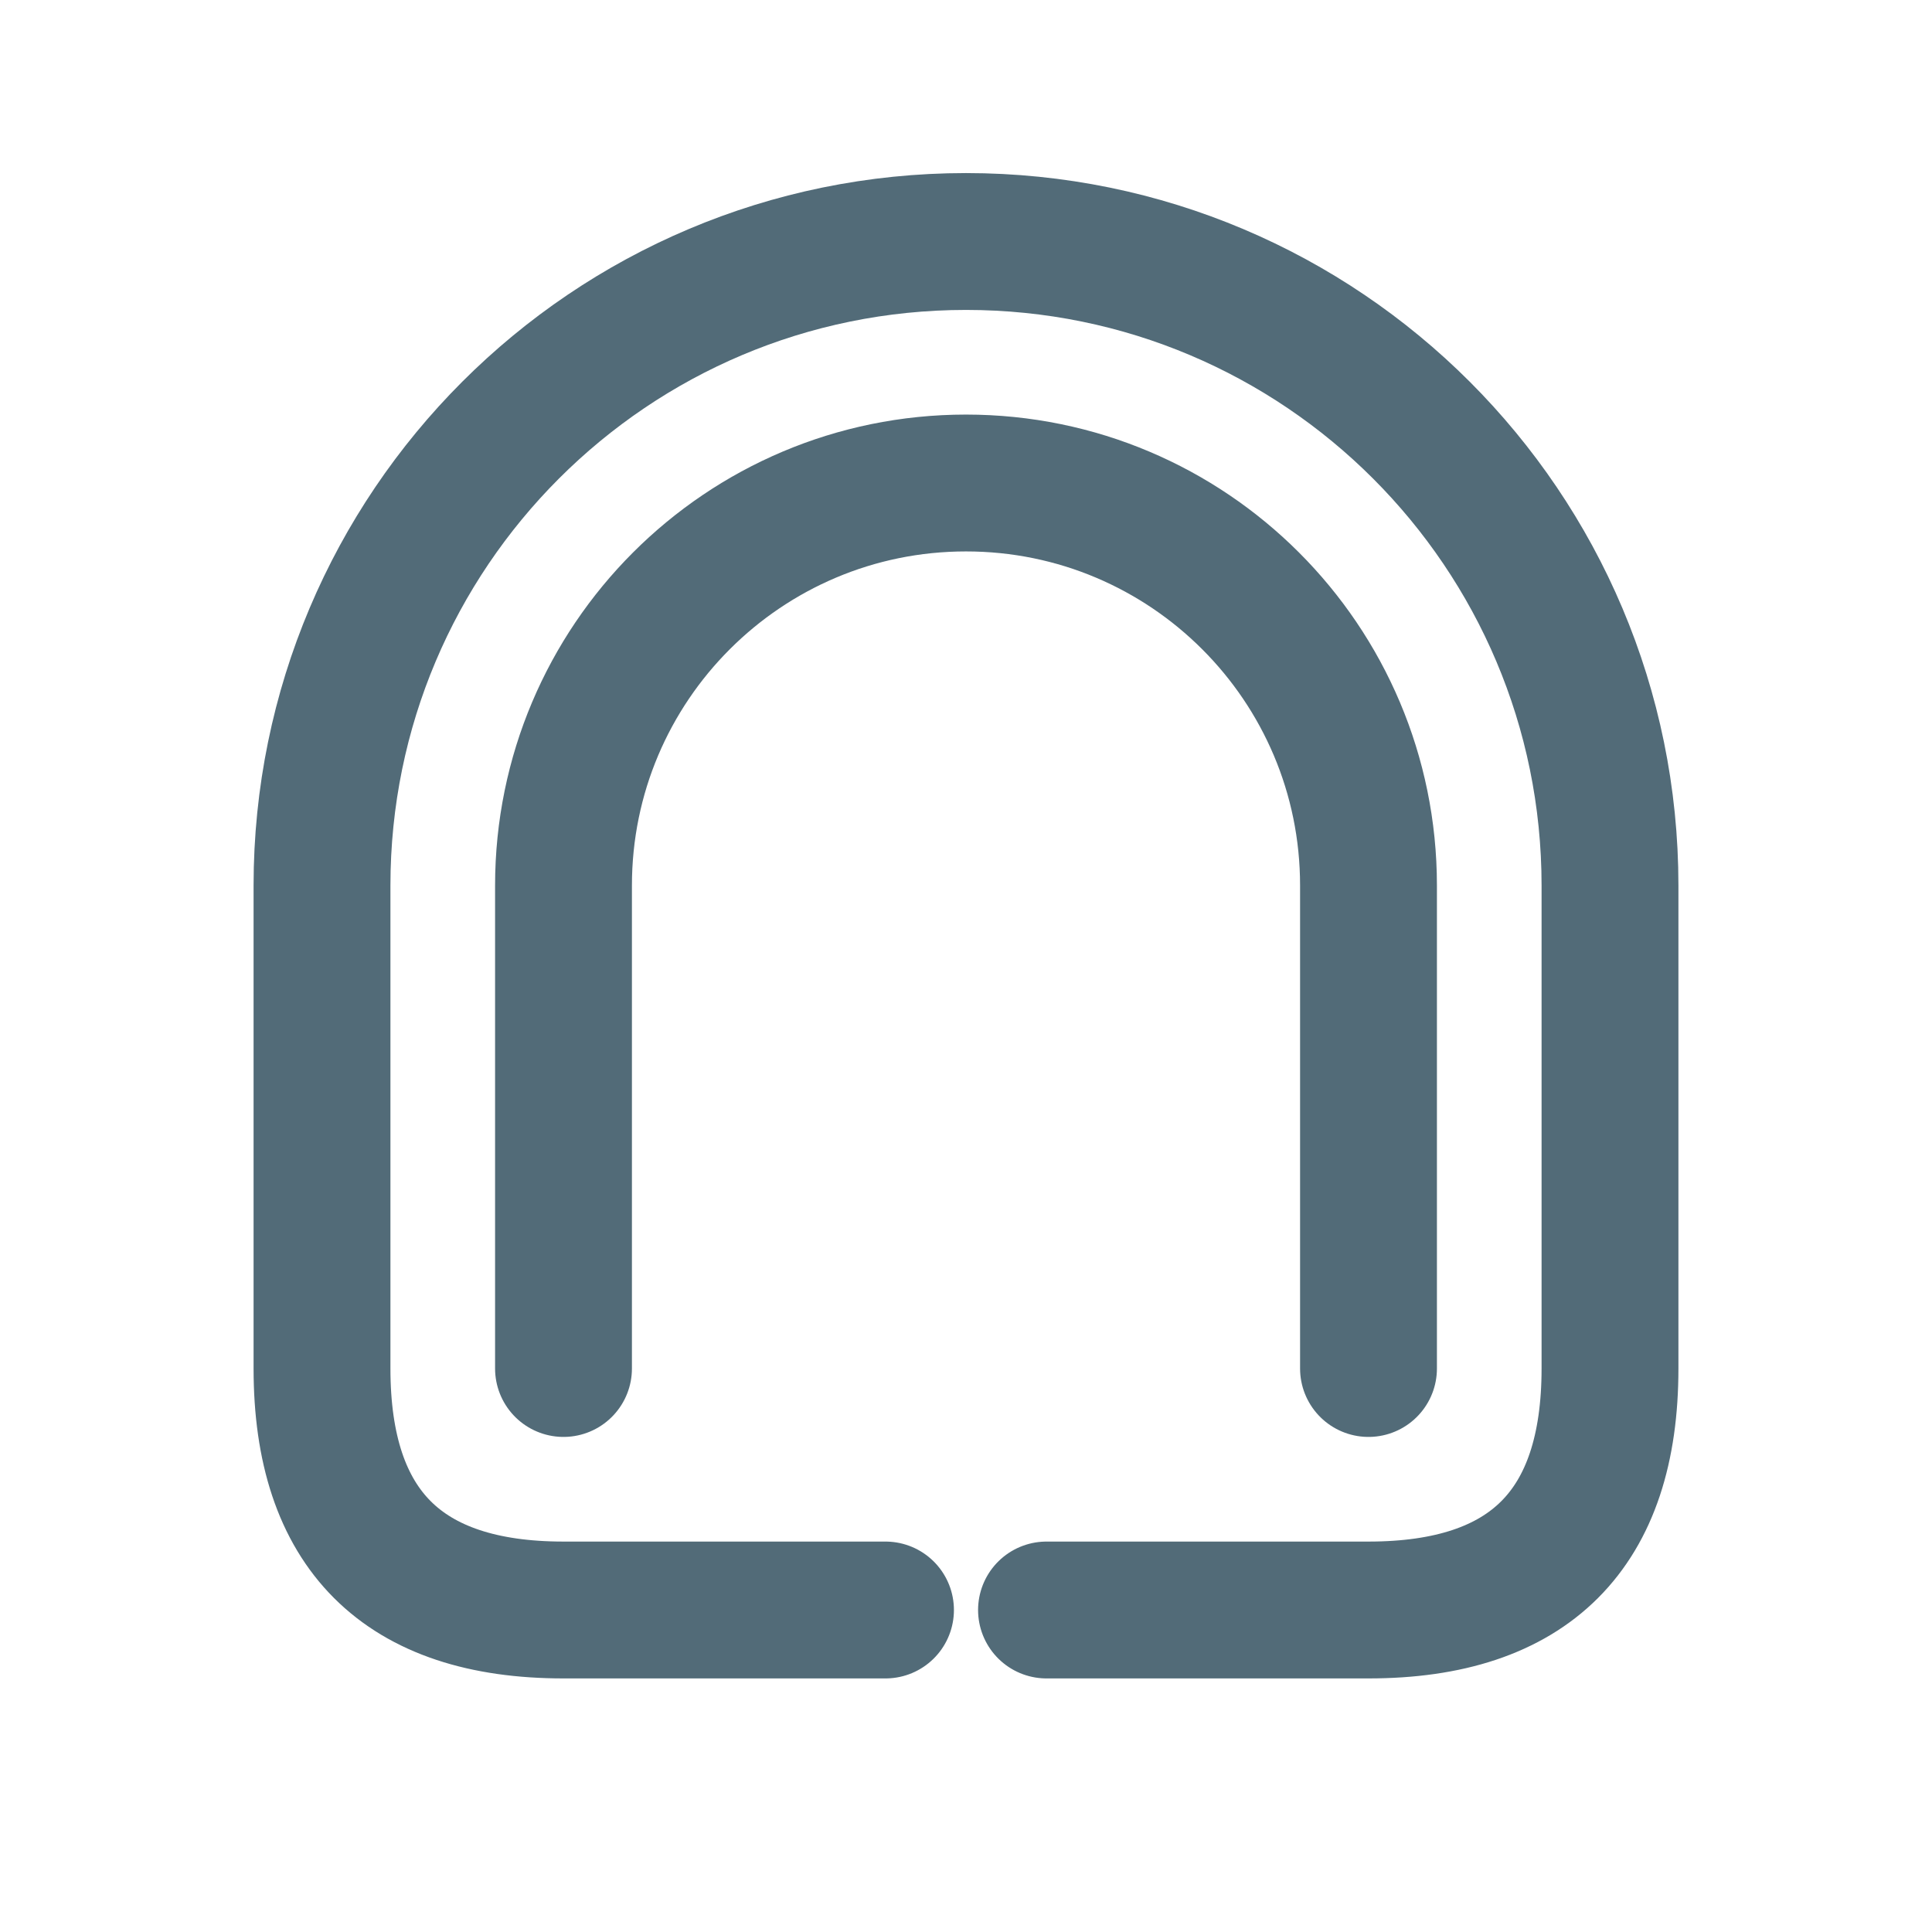
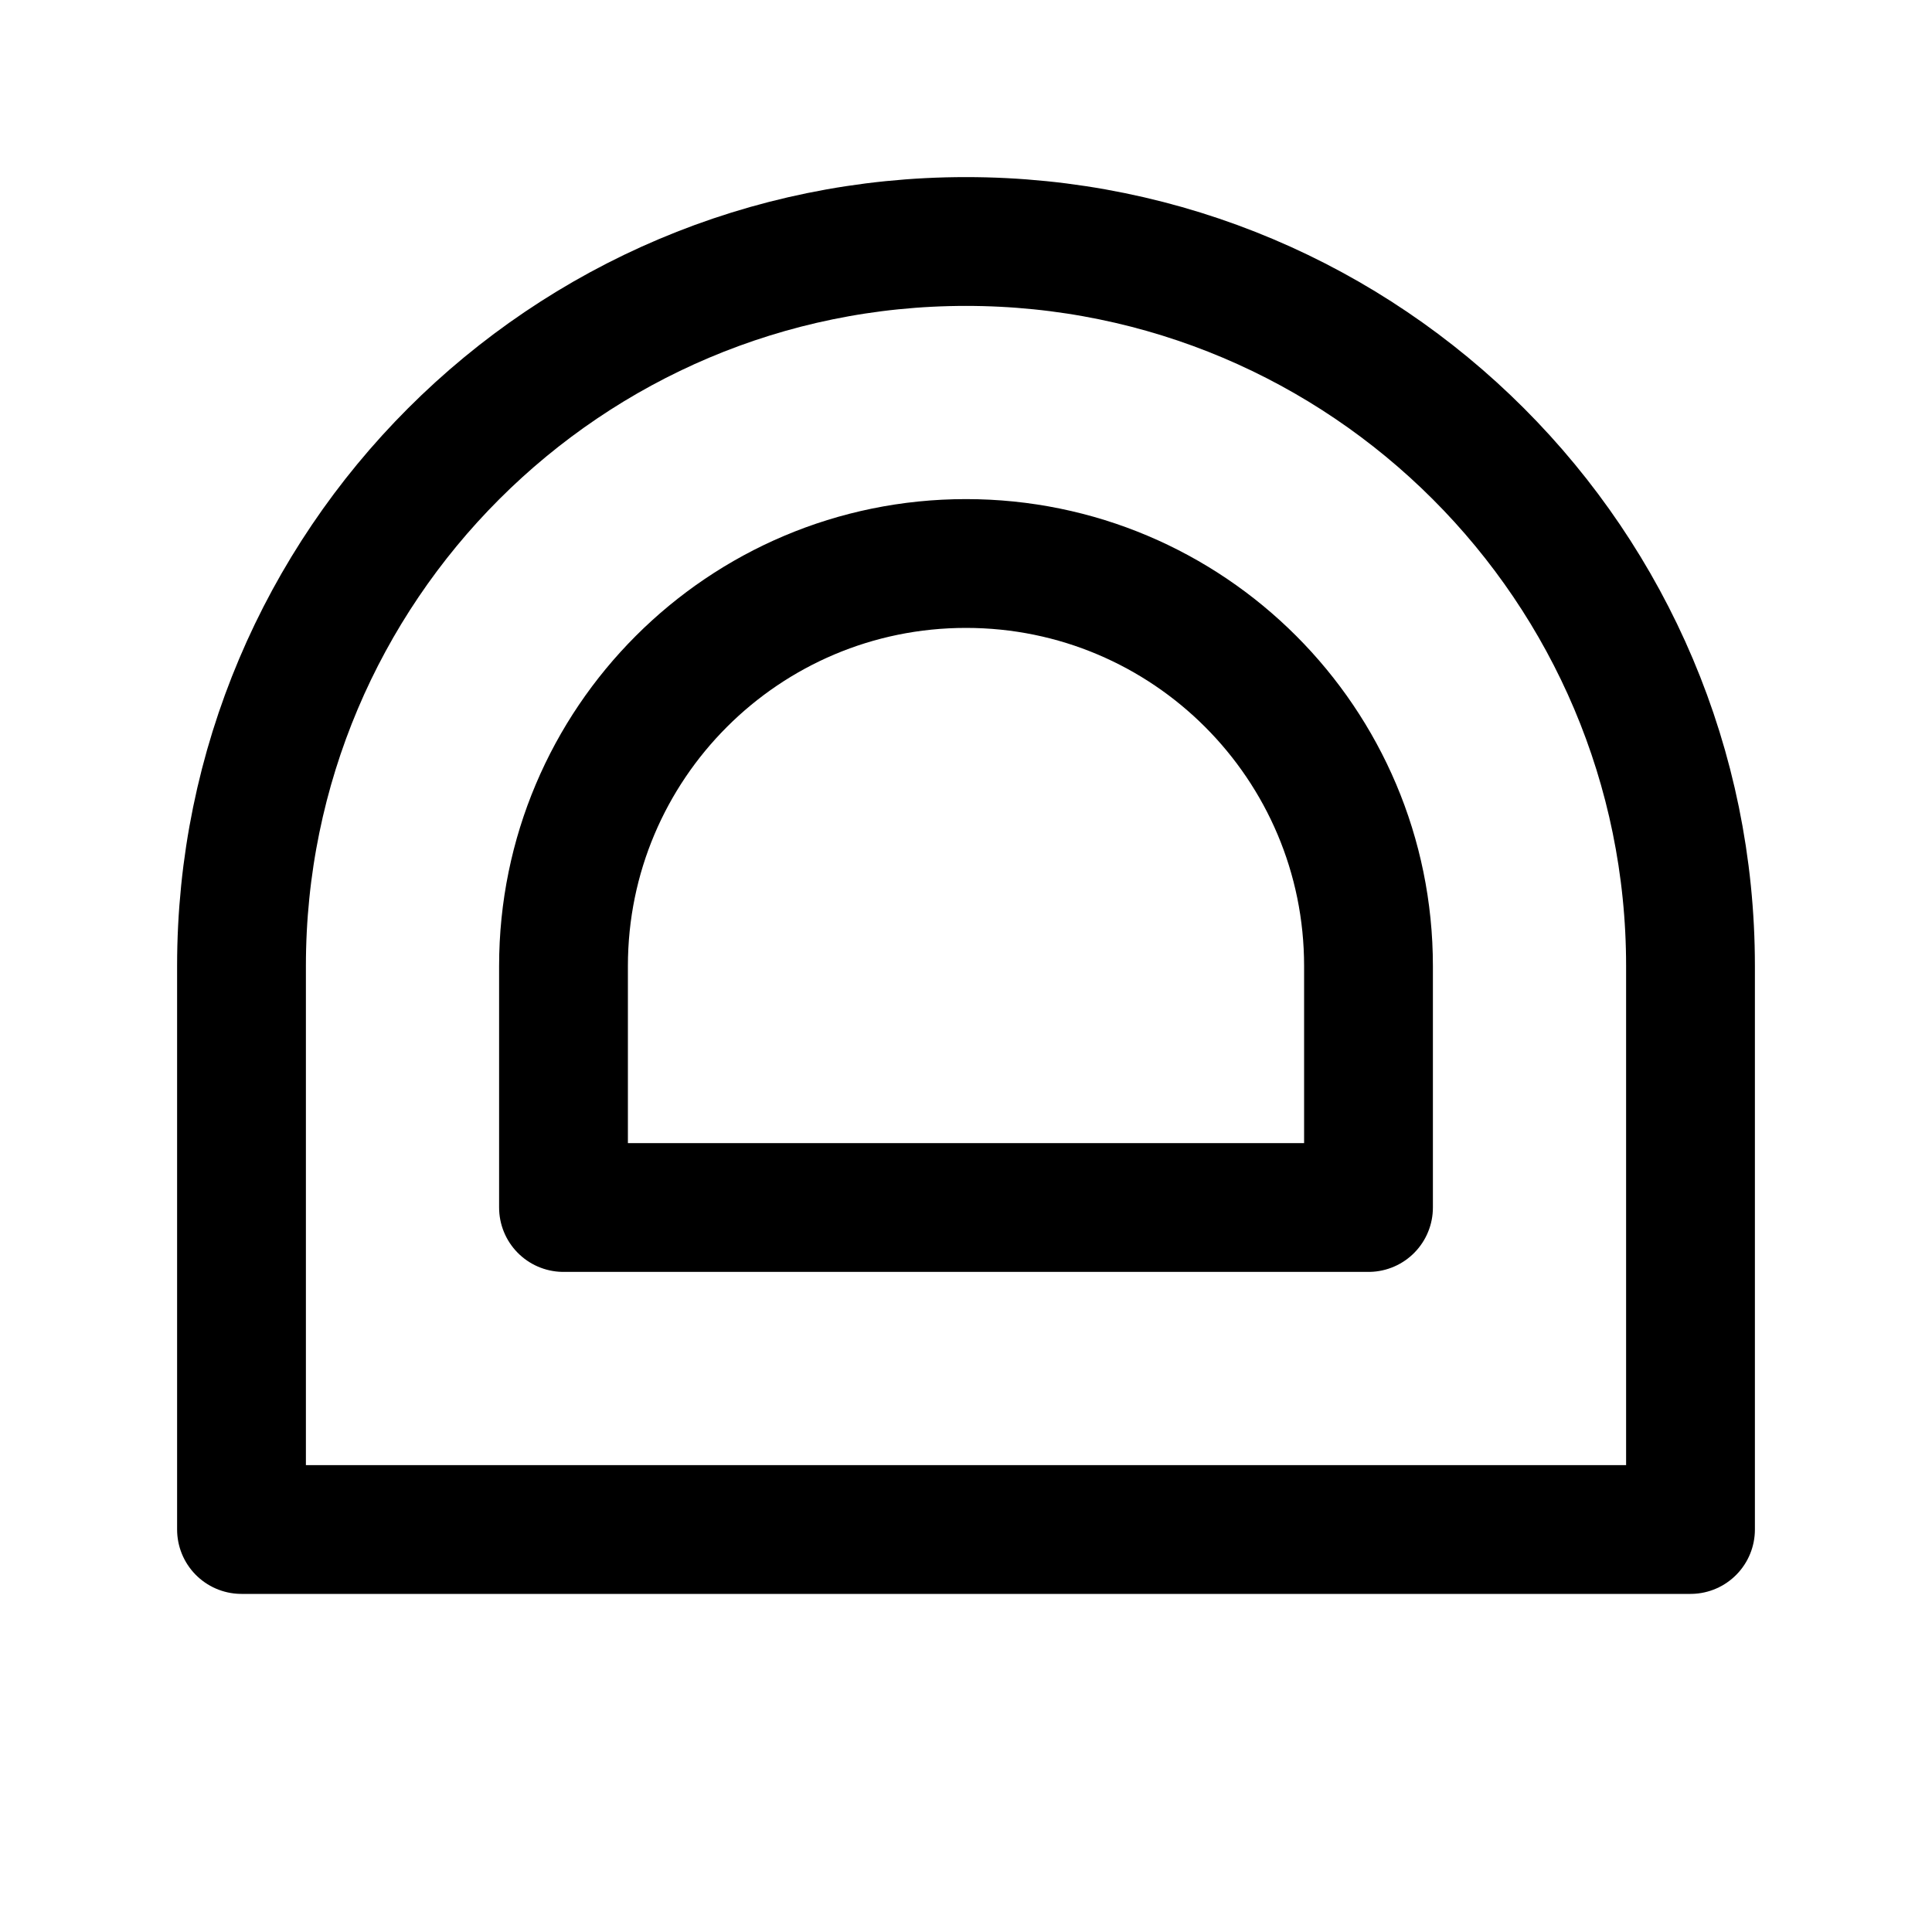
- <svg xmlns="http://www.w3.org/2000/svg" viewBox="0 0 24 24" fill="none" stroke="#526b78" stroke-width="1.7" stroke-linecap="round" stroke-linejoin="round">
-   <path d="M4 17V11a8 8 0 0 1 16 0v6q0 3-3 3h-4 M11 20H7q-3 0-3-3 M7 17V11a5 5 0 0 1 10 0v6" />
+ <svg xmlns="http://www.w3.org/2000/svg" viewBox="0 0 24 24" fill="none" stroke="currentColor" stroke-width="1.6" stroke-linecap="round" stroke-linejoin="round">
+   <path d="M3 19V12a9 9 0 0 1 18 0v7Z M7 15v-3a5 5 0 0 1 10 0v3Z" />
</svg>
